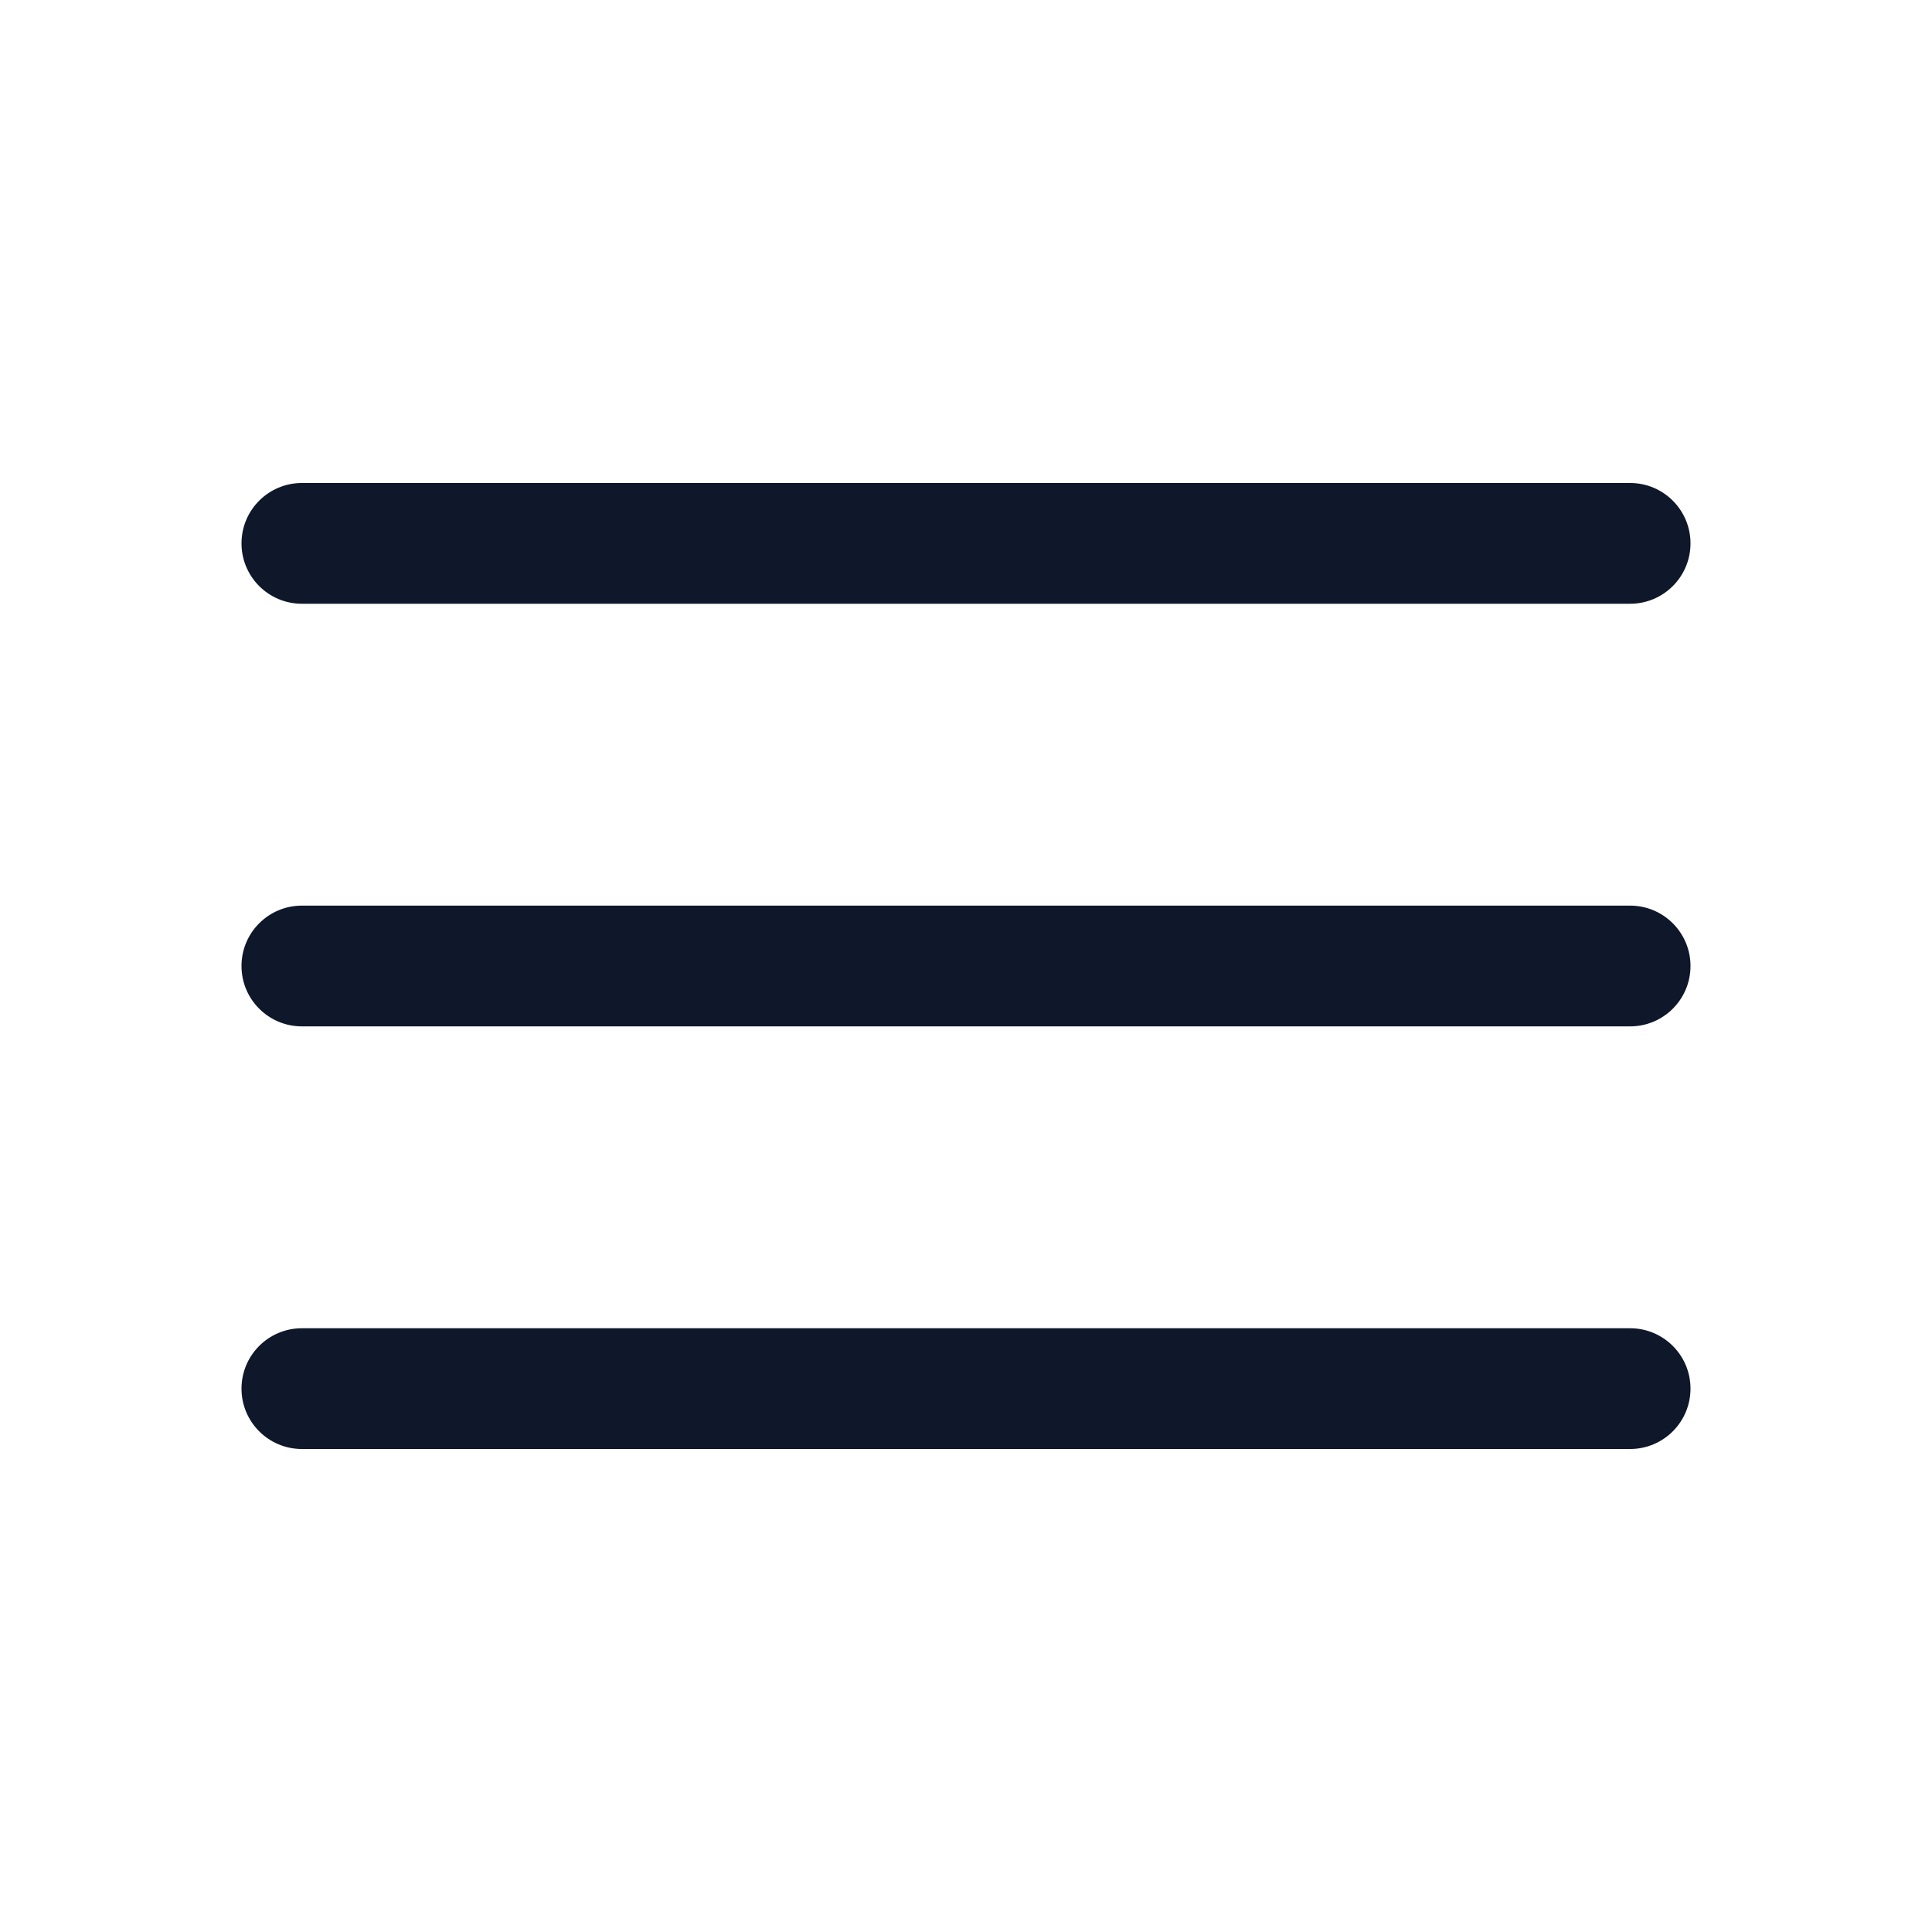
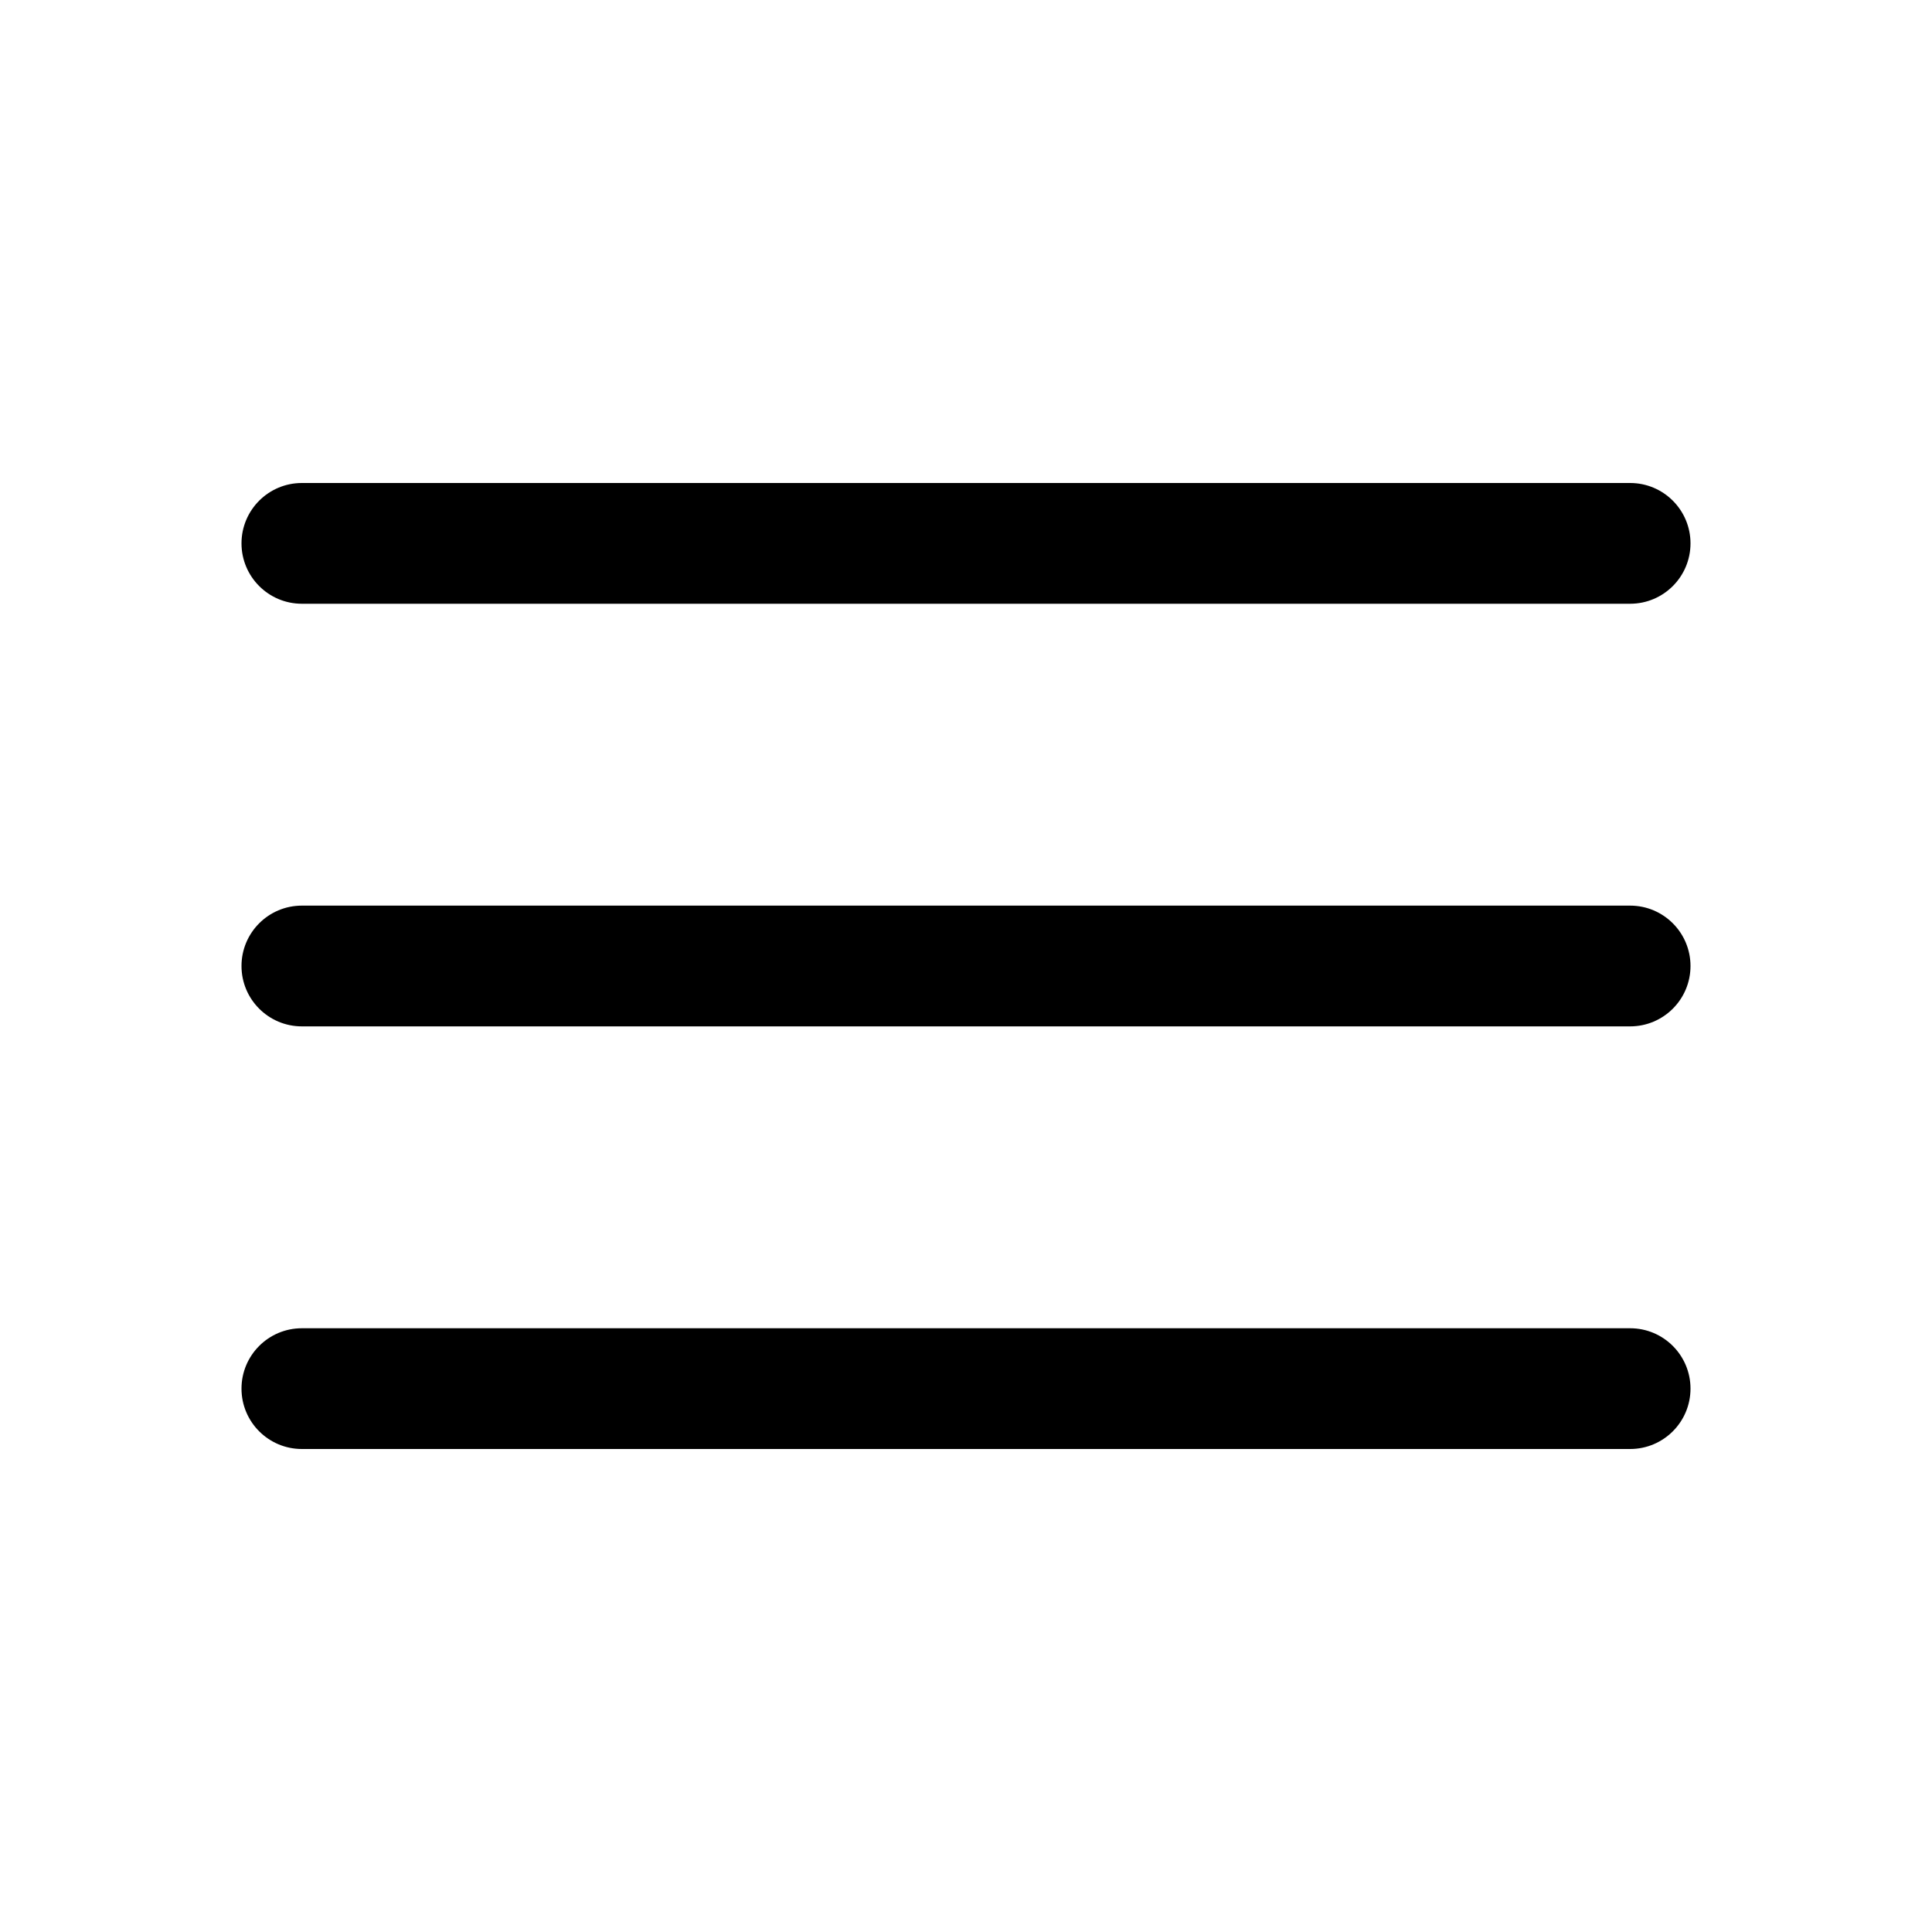
- <svg xmlns="http://www.w3.org/2000/svg" viewBox="0 0 24 24" fill="#0F172A" aria-hidden="true" data-slot="icon">
+ <svg xmlns="http://www.w3.org/2000/svg" viewBox="0 0 24 24" fill="currentColor" aria-hidden="true" data-slot="icon">
  <path fill-rule="evenodd" d="M3 6.75A.75.75 0 0 1 3.75 6h16.5a.75.75 0 0 1 0 1.5H3.75A.75.75 0 0 1 3 6.75ZM3 12a.75.75 0 0 1 .75-.75h16.5a.75.75 0 0 1 0 1.5H3.75A.75.75 0 0 1 3 12Zm0 5.25a.75.75 0 0 1 .75-.75h16.5a.75.75 0 0 1 0 1.5H3.75a.75.75 0 0 1-.75-.75Z" clip-rule="evenodd" />
</svg>
